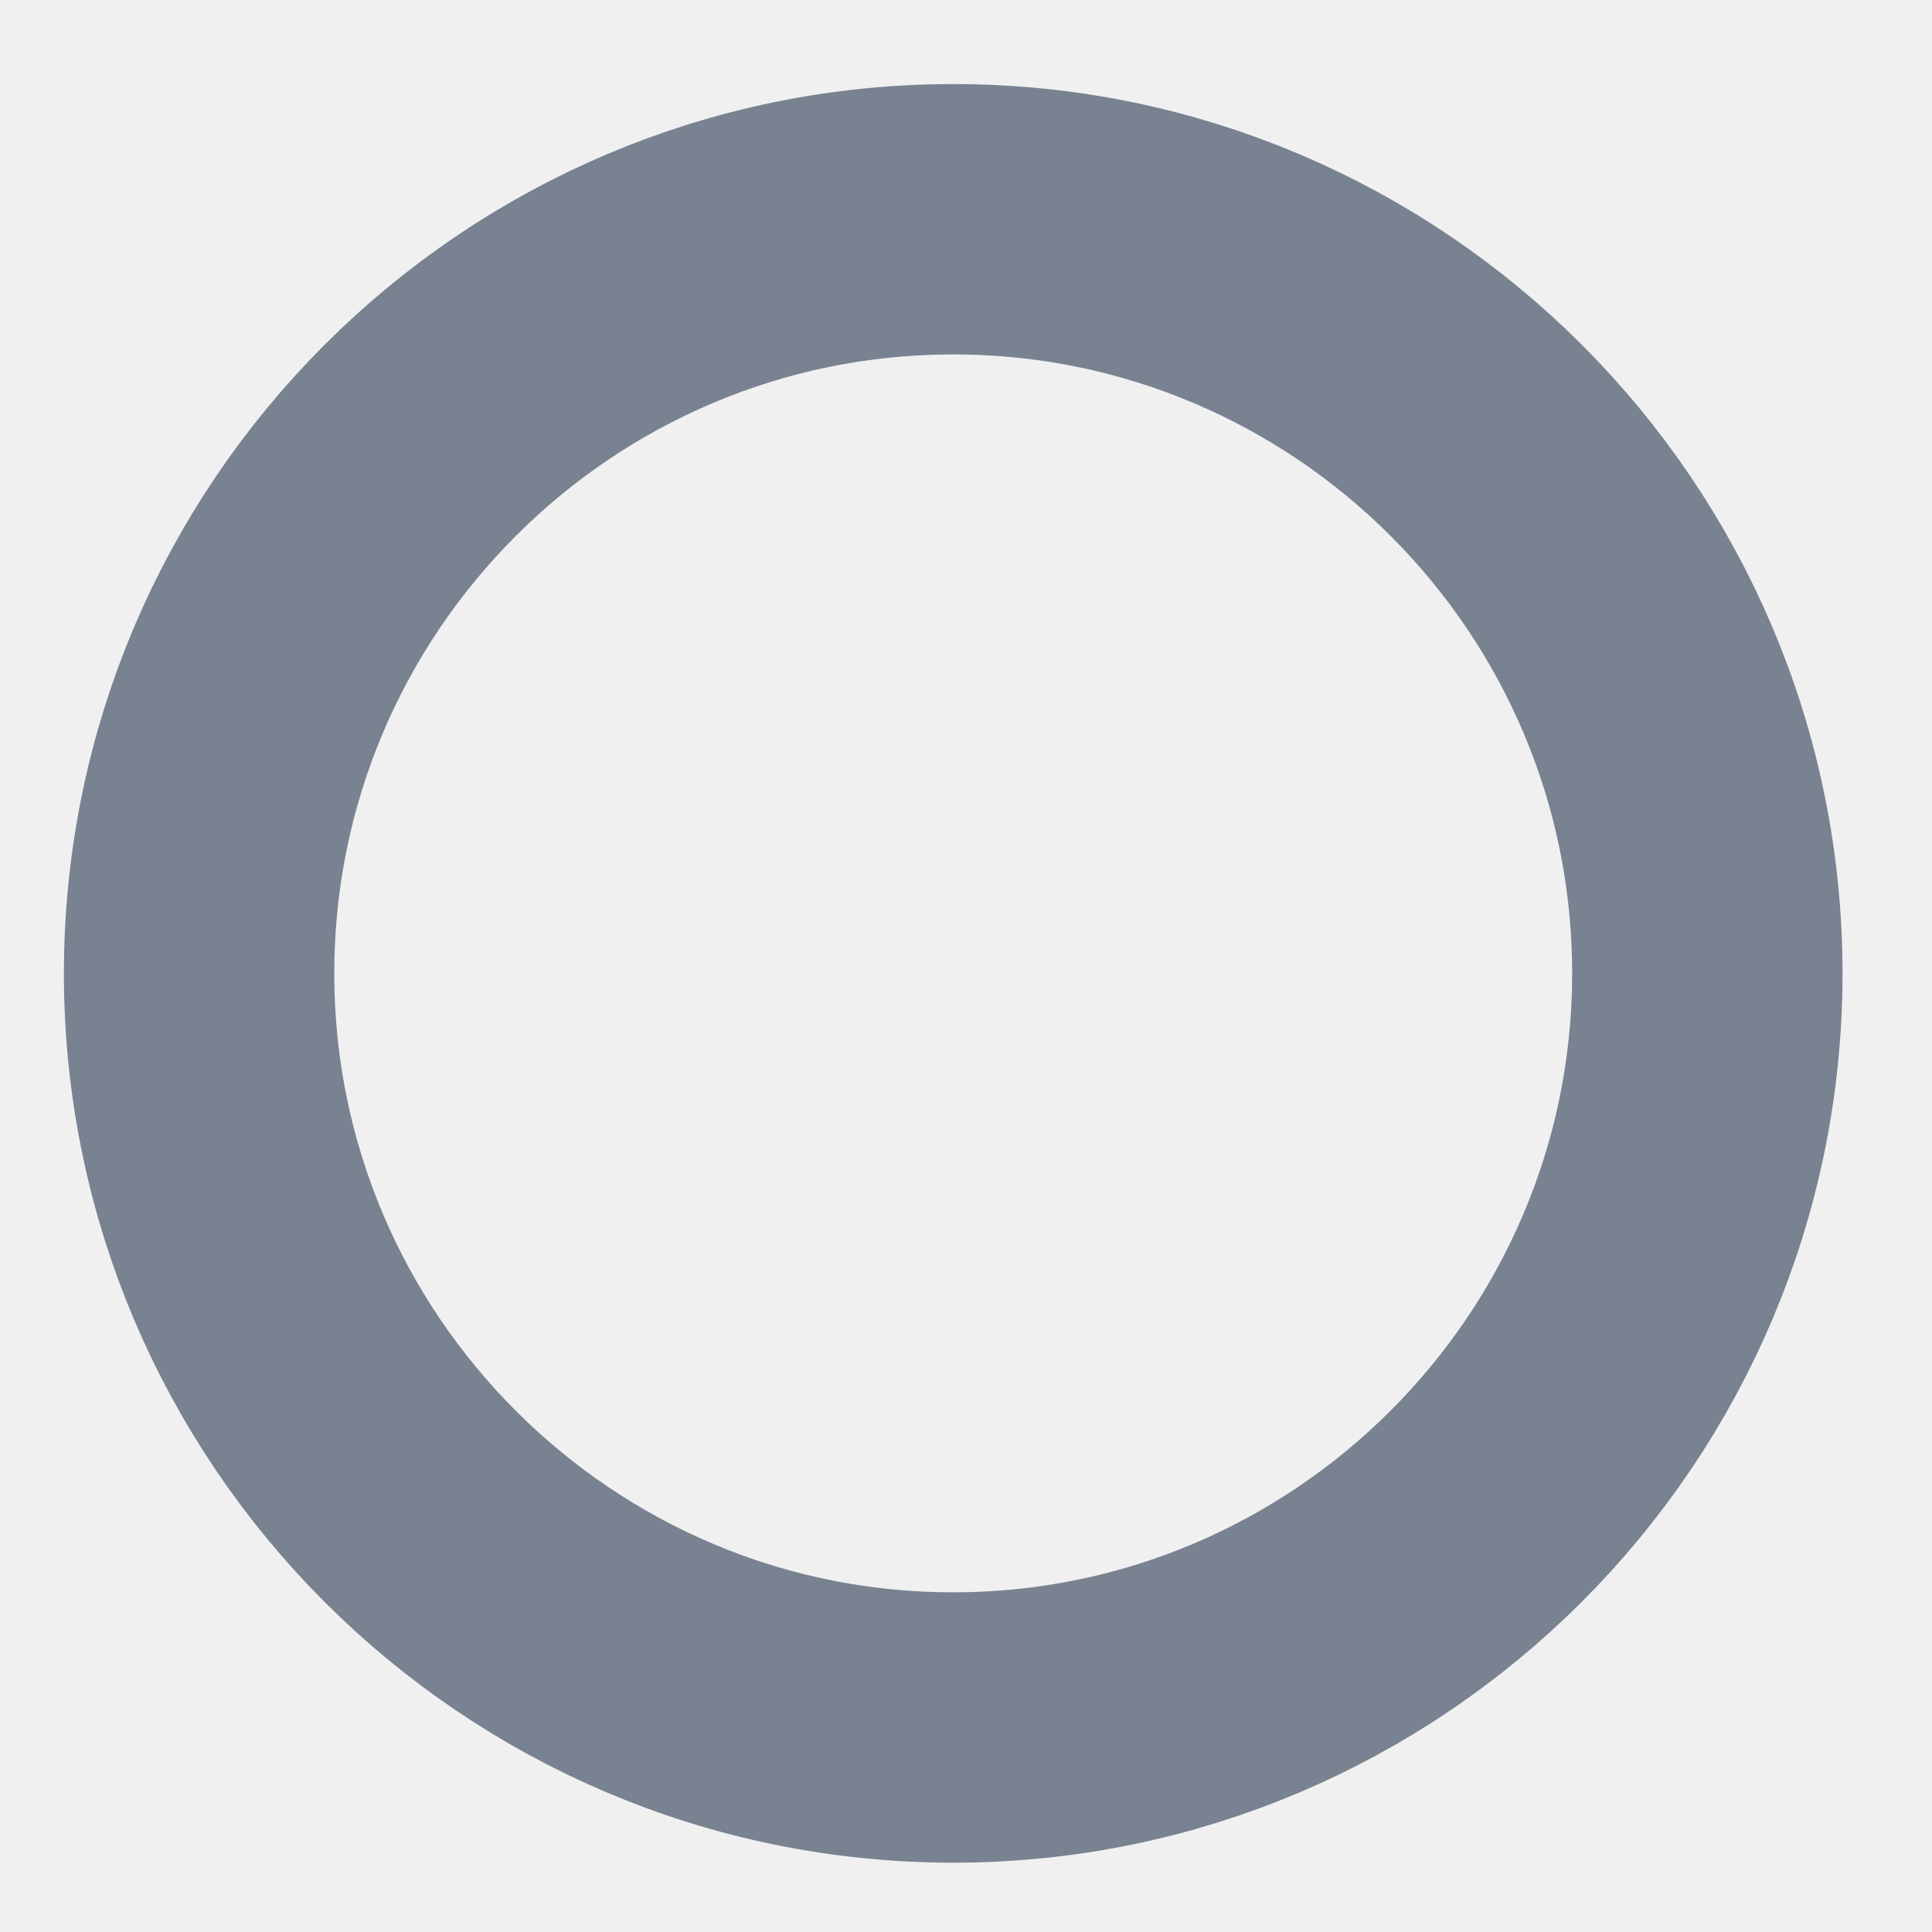
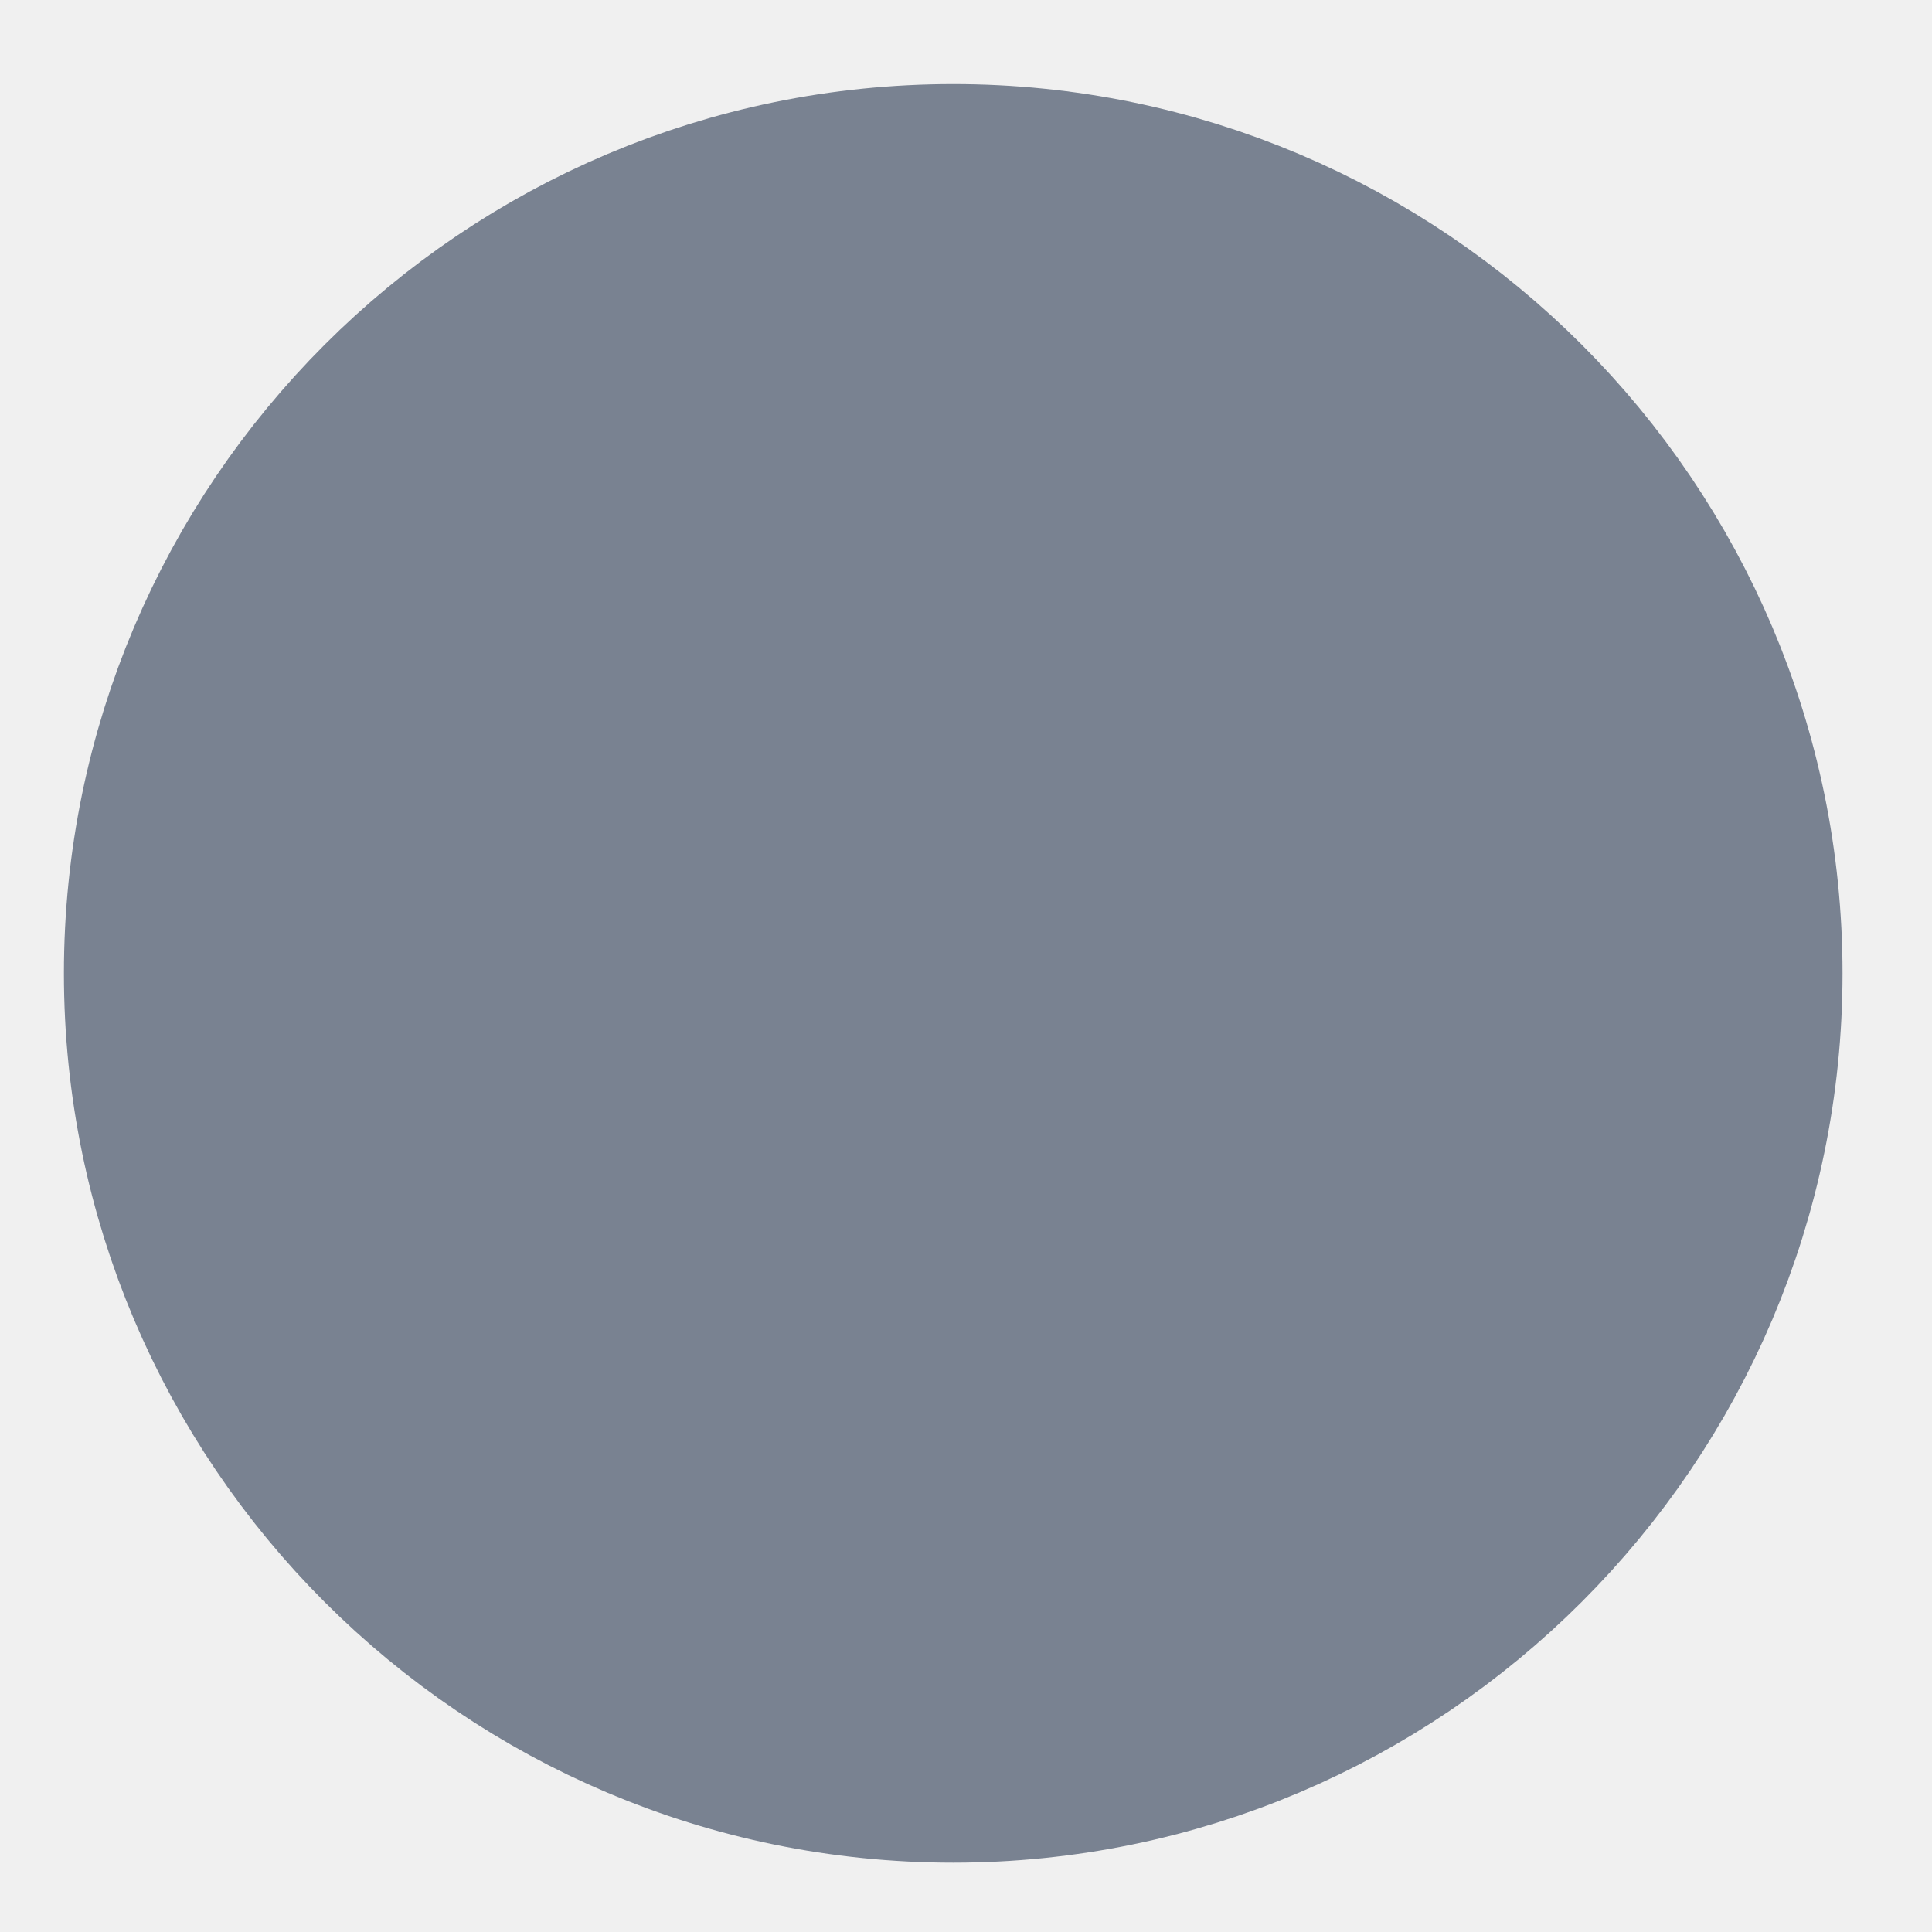
<svg xmlns="http://www.w3.org/2000/svg" version="1.1" id="Laag_1" shape-rendering="geometricPrecision" image-rendering="optimizeQuality" text-rendering="geometricPrecision" x="0px" y="0px" viewBox="530.9 116.3 393 393" width="18px" height="18px" enable-background="new 530.9 116.3 393 393" xml:space="preserve">
  <g display="none">
    <circle display="inline" fill="#FFFFFF" cx="726.8" cy="312.5" r="170.1" />
    <path display="inline" fill="none" stroke="#00A652" stroke-width="20" stroke-miterlimit="10" d="M726.8,141.4   c95.5,0,172.9,77.4,172.9,172.9s-77.4,172.9-172.9,172.9s-172.9-77.4-172.9-172.9S631.3,141.4,726.8,141.4z" />
    <path display="inline" fill="#00A652" d="M619.1,318.1c-5,5-5,13.3,0,18.3l72.5,72.5c5,5,13.3,5,18.3,0l137.5-137.5   c5-5,5-13.3,0-18.3l-20.6-20.6c-5-5-13.3-5-18.3,0L700.8,340.2L658,297.5c-5-5-13.3-5-18.3,0L619.1,318.1z" />
  </g>
  <g display="none">
    <circle display="inline" fill="#FFFFFF" cx="724.8" cy="312.5" r="159" />
    <path id="curve0_1_" display="inline" fill="#00A652" d="M724.8,132.5c100.4,0,181.8,81.4,181.8,181.8S825.1,496,724.8,496   S543,414.7,543,314.3S624.4,132.5,724.8,132.5z M617.1,318.1c-5,5-5,13.3,0,18.3l72.5,72.5c5,5,13.3,5,18.3,0l137.5-137.5   c5-5,5-13.3,0-18.3l-20.6-20.6c-5-5-13.3-5-18.3,0L698.8,340.2L656,297.5c-5-5-13.3-5-18.3,0L617.1,318.1z" />
  </g>
  <g display="none">
    <circle display="inline" fill="#FFFFFF" cx="727.9" cy="311.6" r="170.1" />
    <path display="inline" fill="none" stroke="#969696" stroke-width="30" stroke-miterlimit="10" d="M727.9,143.3   c93.9,0,170.1,76.2,170.1,170.1s-76.2,170.1-170.1,170.1s-170.1-76.2-170.1-170.1S633.9,143.3,727.9,143.3z" />
    <path display="inline" fill="#969696" d="M612.2,317.2c-5,5-5,13.3,0,18.3l72.5,72.5c5,5,13.3,5,18.3,0l137.5-137.5   c5-5,5-13.3,0-18.3l-20.6-20.6c-5-5-13.3-5-18.3,0L693.9,339.4l-42.8-42.8c-5-5-13.3-5-18.3,0L612.2,317.2z" />
  </g>
  <g id="Laag_2" display="none">
    <g display="inline">
      <circle fill="#ED1C24" cx="724.8" cy="314.2" r="181.6" />
      <rect x="599.3" y="290" transform="matrix(0.7071 -0.7071 0.7071 0.7071 -9.8621 604.4973)" fill="#FFFFFF" width="250.8" height="48.3" />
      <rect x="599.3" y="290" transform="matrix(-0.7071 -0.7071 0.7071 -0.7071 1015.106 1048.777)" fill="#FFFFFF" width="250.8" height="48.3" />
    </g>
  </g>
  <g id="Laag_3" display="none">
    <g display="inline">
      <circle fill="#A8ABB1" cx="724.8" cy="314.2" r="181.6" />
    </g>
  </g>
  <g id="Laag_4">
    <g>
      <g>
-         <path fill="none" stroke="#798291" stroke-width="55" stroke-miterlimit="10" d="M724.8,467.7c-84.6,0-153.4-68.8-153.4-153.4     s68.8-153.4,153.4-153.4s153.4,68.8,153.4,153.4S809.3,467.7,724.8,467.7z" />
+         <path fill="#798291" stroke="#798291" stroke-width="55" stroke-miterlimit="10" d="M724.8,467.7c-84.6,0-153.4-68.8-153.4-153.4     s68.8-153.4,153.4-153.4s153.4,68.8,153.4,153.4S809.3,467.7,724.8,467.7z" />
      </g>
    </g>
  </g>
</svg>
